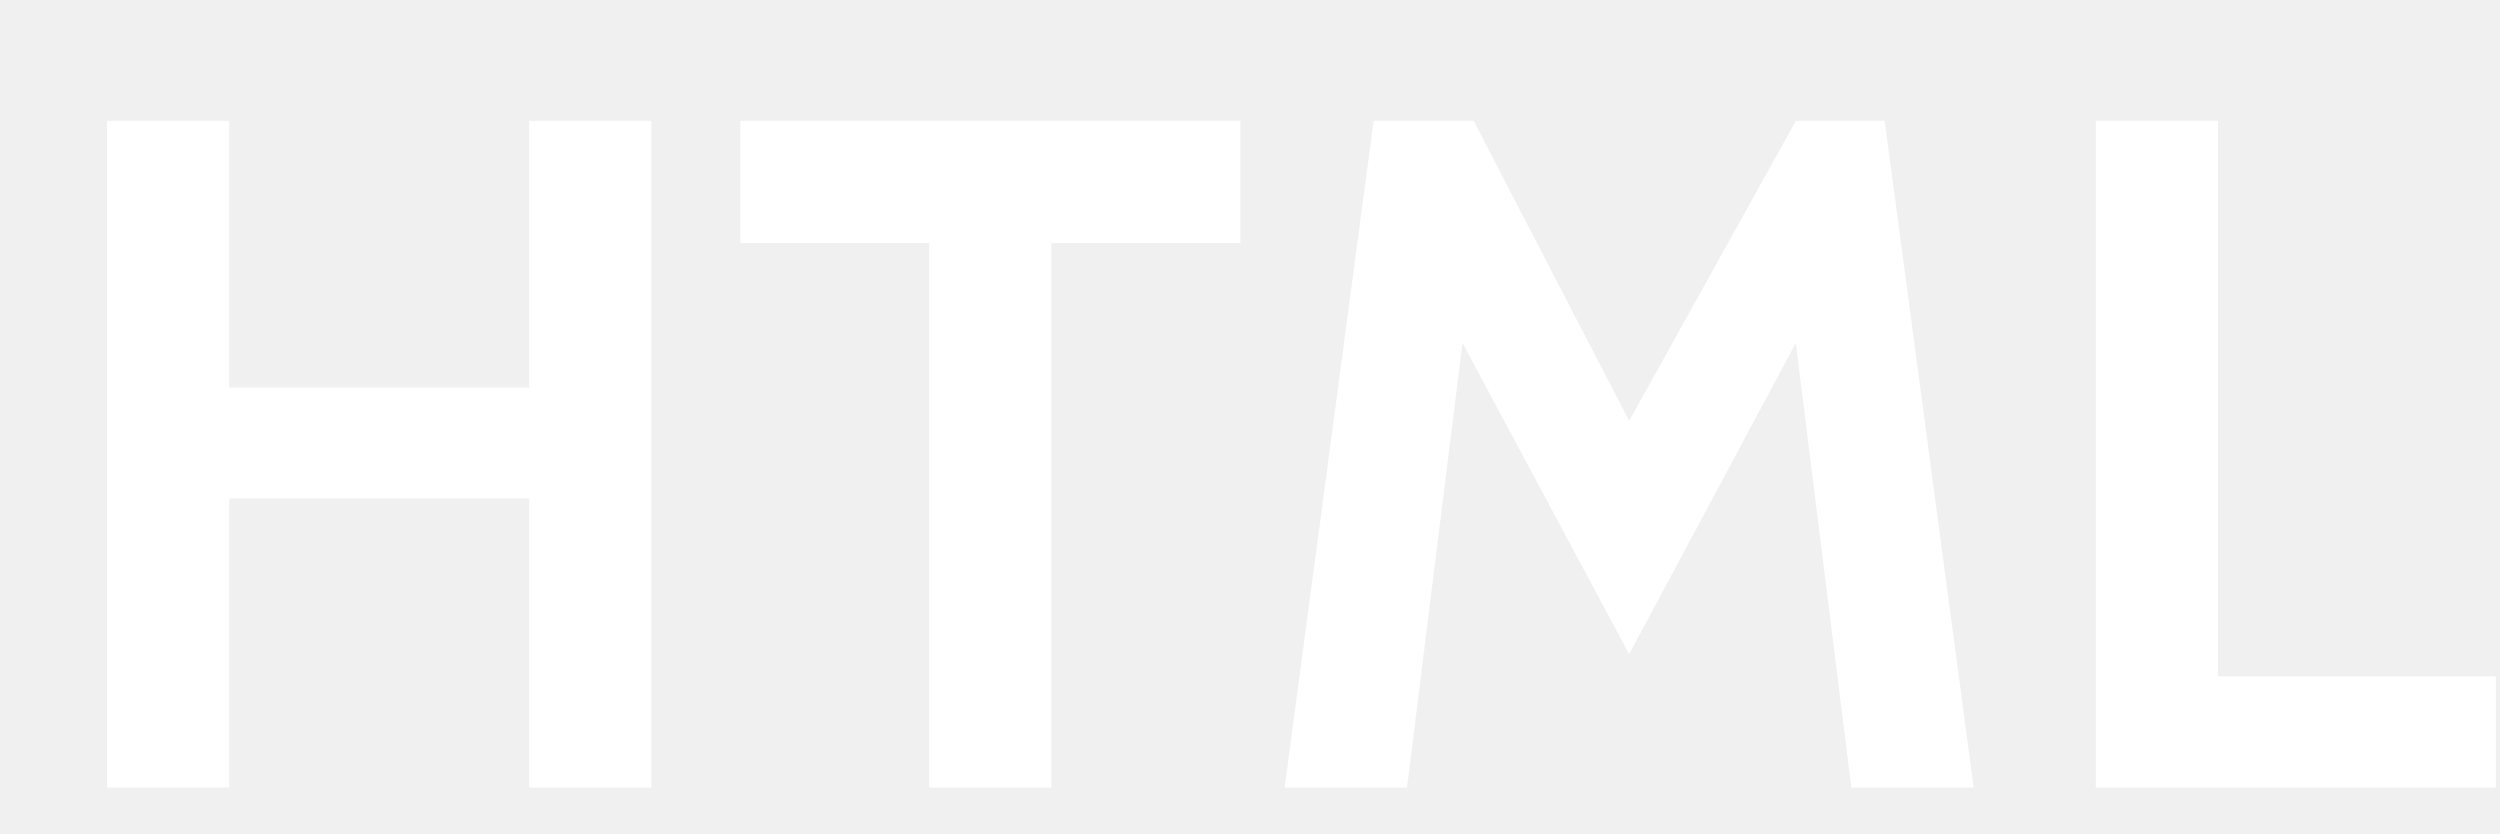
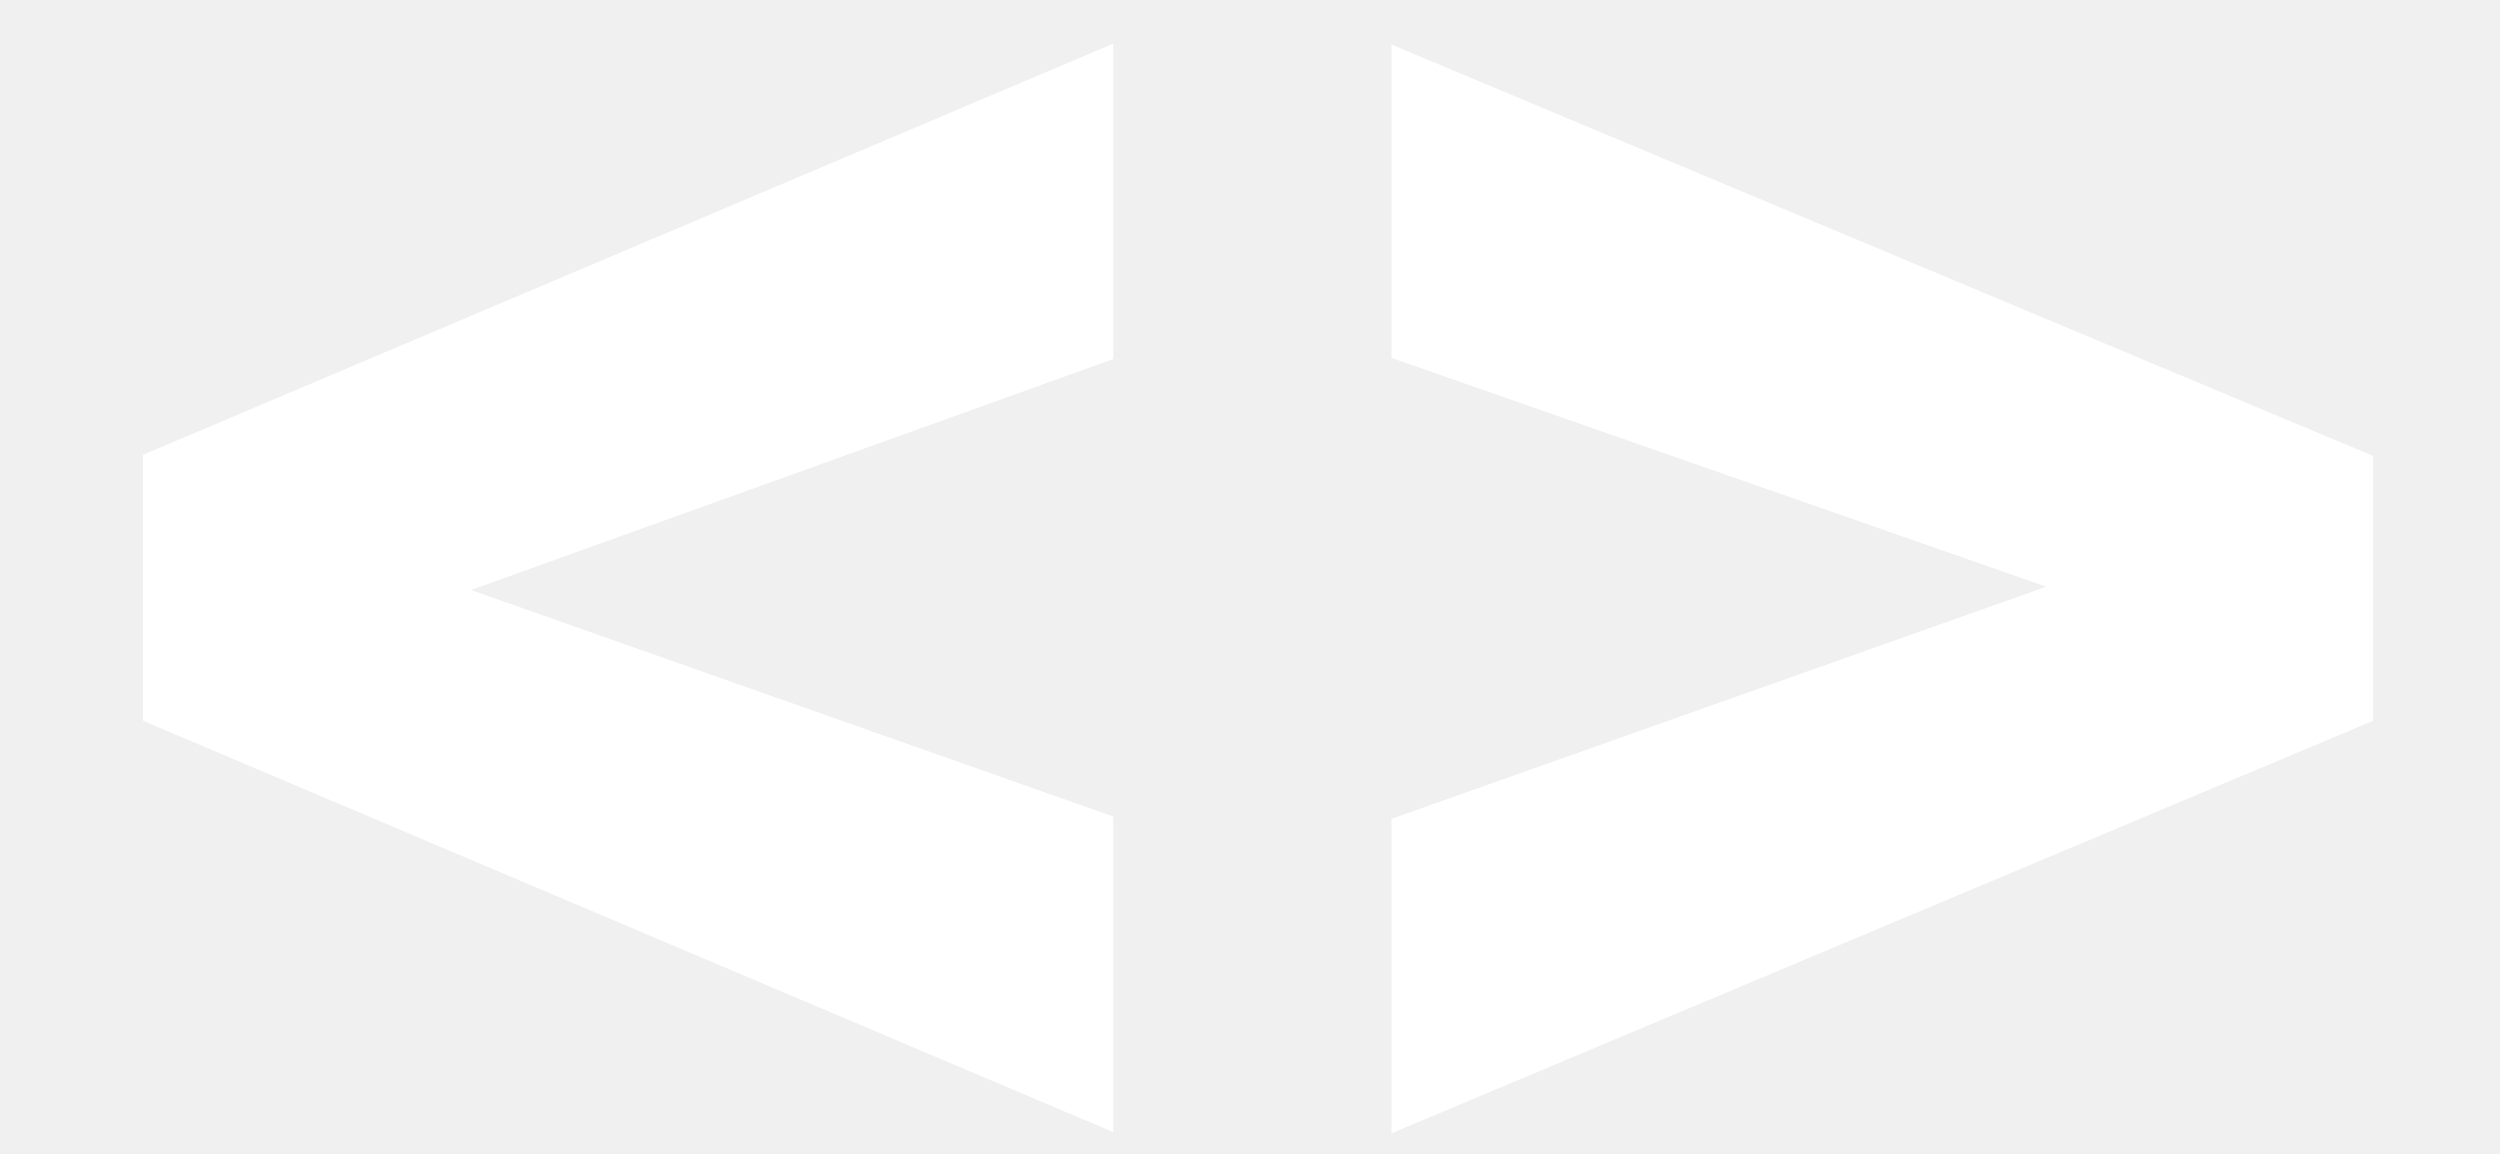
- <svg xmlns="http://www.w3.org/2000/svg" class="amp-html-error-icon" width="15" height="5" viewBox="0 0 15 5" fill="none">
-   <path d="M3.175 2.325H1.375V0.725H0.642V4.725H1.375V2.991H3.175V4.725H3.908V0.725H3.175V2.325ZM4.442 1.458H5.575V4.725H6.308V1.458H7.442V0.725H4.442V1.458ZM10.775 0.725L9.775 2.525L8.842 0.725H8.242L7.708 4.725H8.442L8.775 2.058L9.775 3.925L10.775 2.058L11.108 4.725H11.842L11.308 0.725H10.775ZM13.308 4.058V0.725H12.575V4.725H14.975V4.058H13.308Z" fill="white" />
+ <svg xmlns="http://www.w3.org/2000/svg" width="13" height="6" viewBox="0 0 13 6" fill="none">
+   <path d="M2.449 3.068L5.789 4.246V5.887L0.744 3.748V2.365L5.789 0.227V1.867L2.449 3.068ZM10.641 3.051L7.236 1.861V0.232L12.34 2.371V3.748L7.236 5.893V4.258L10.641 3.051Z" fill="white" />
</svg>
